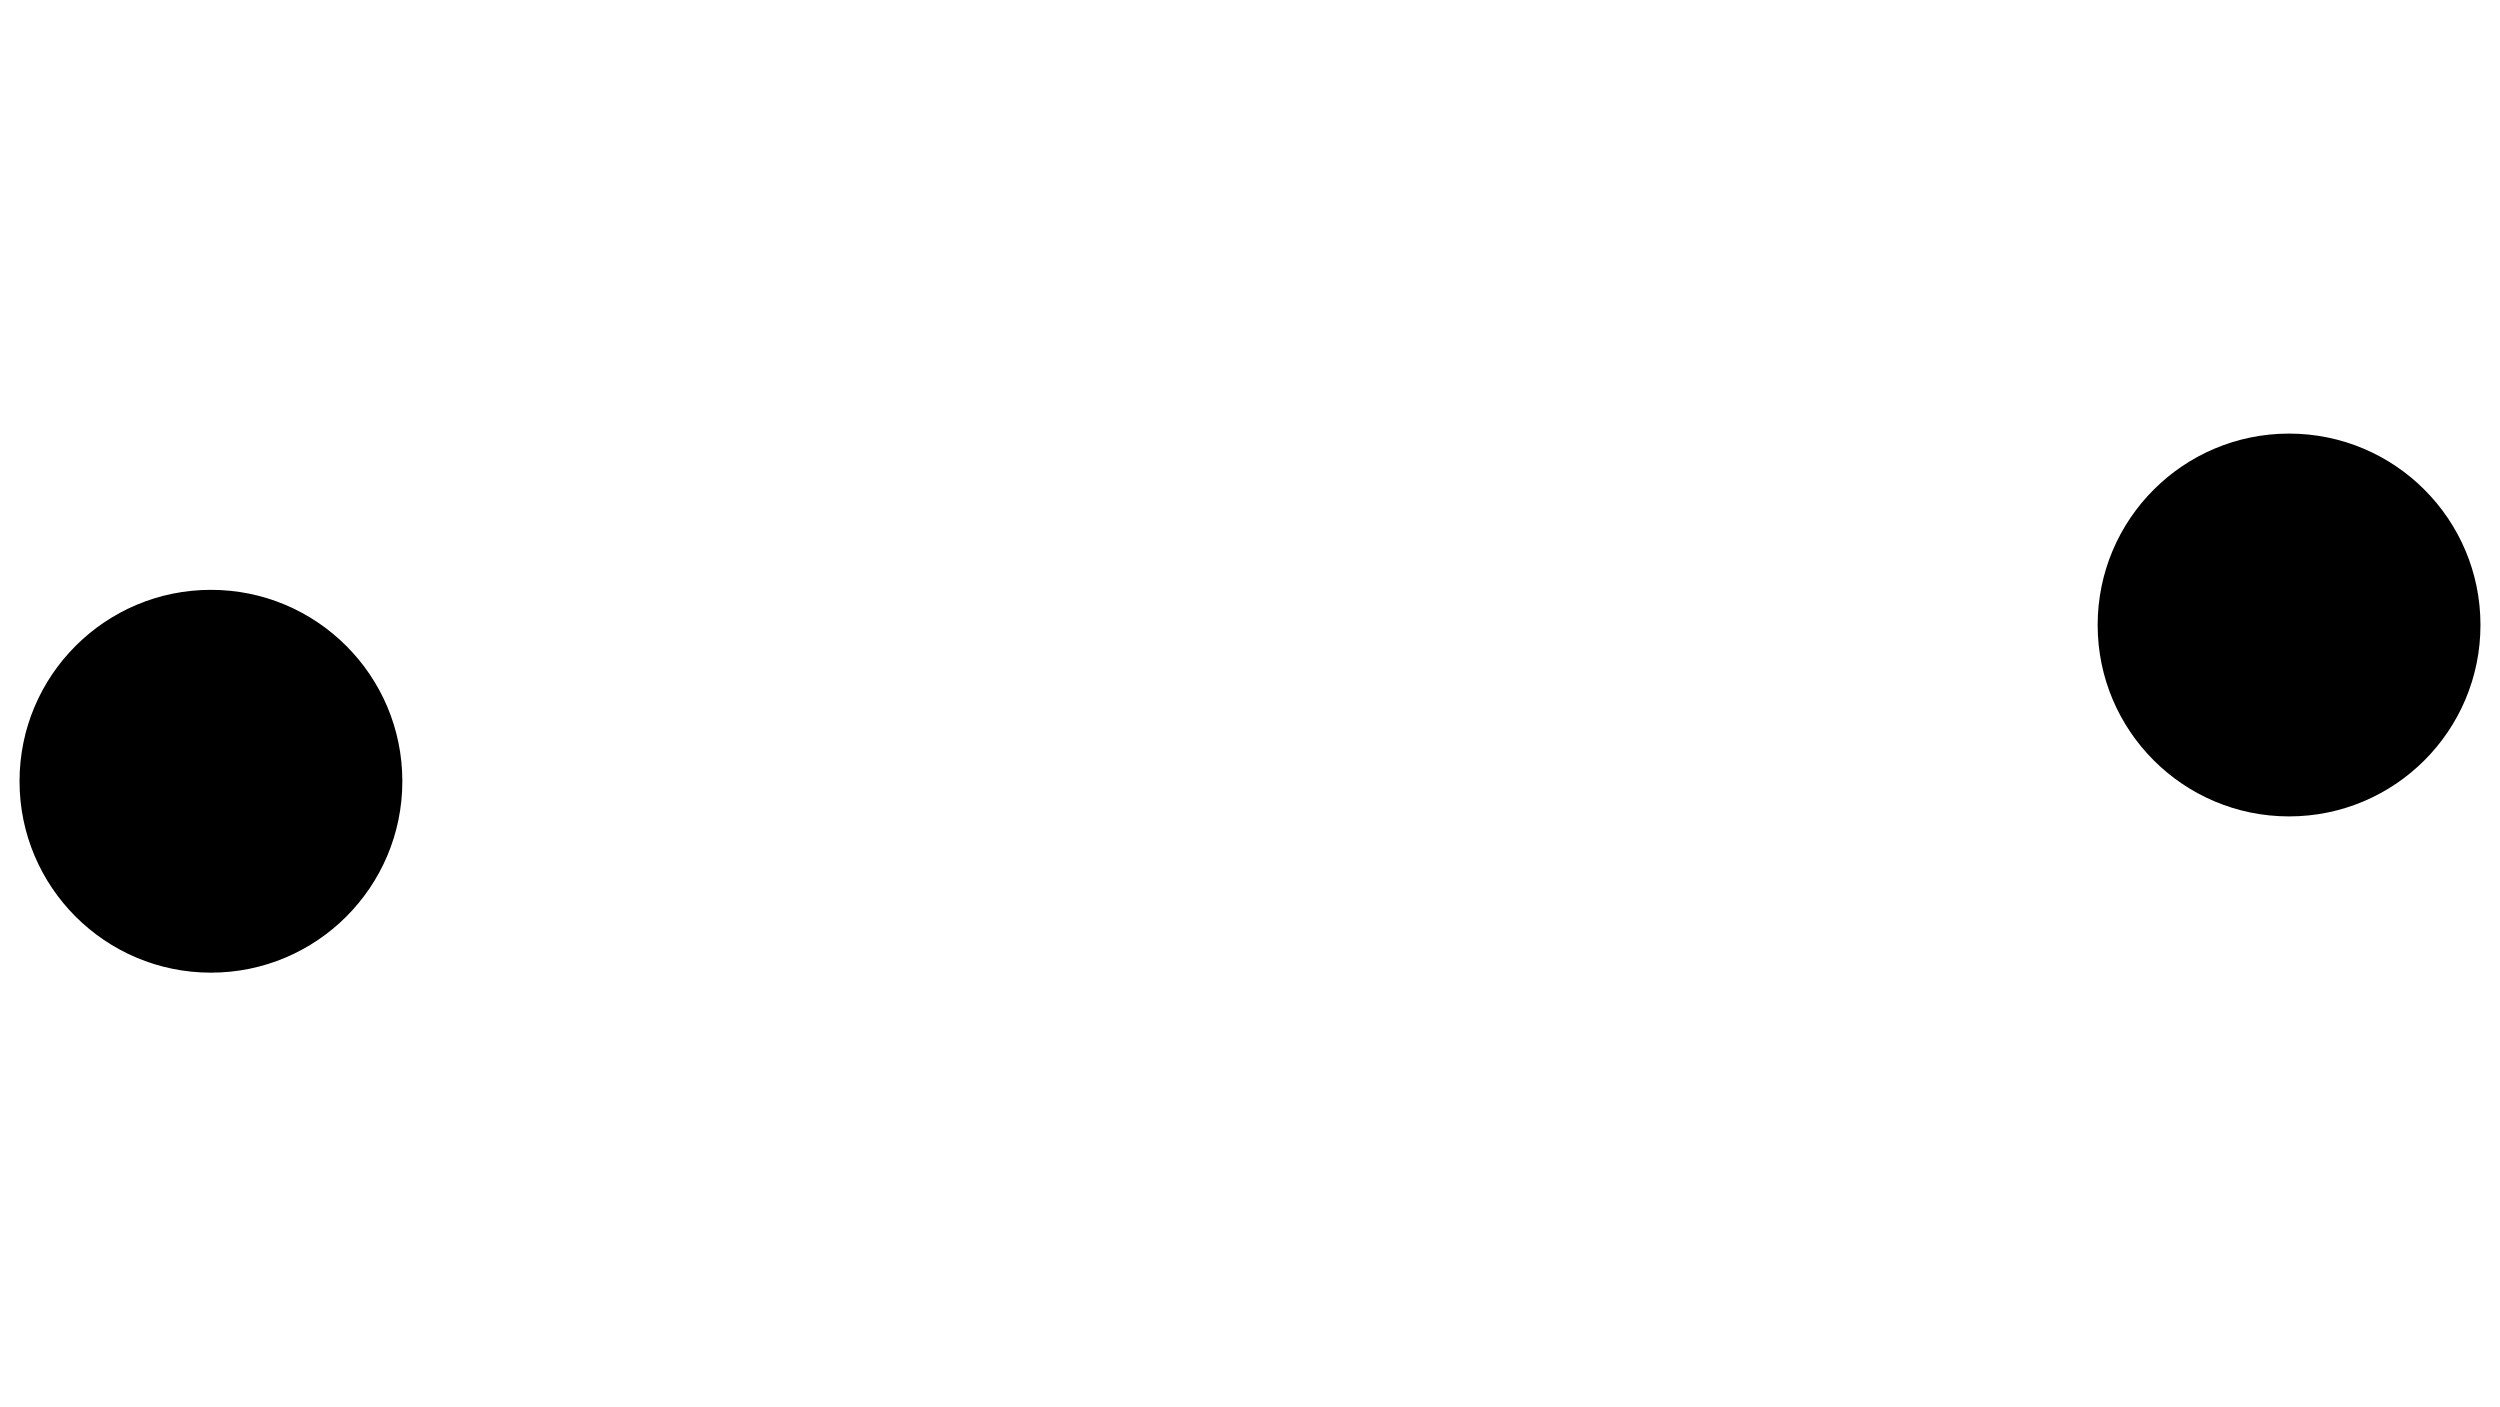
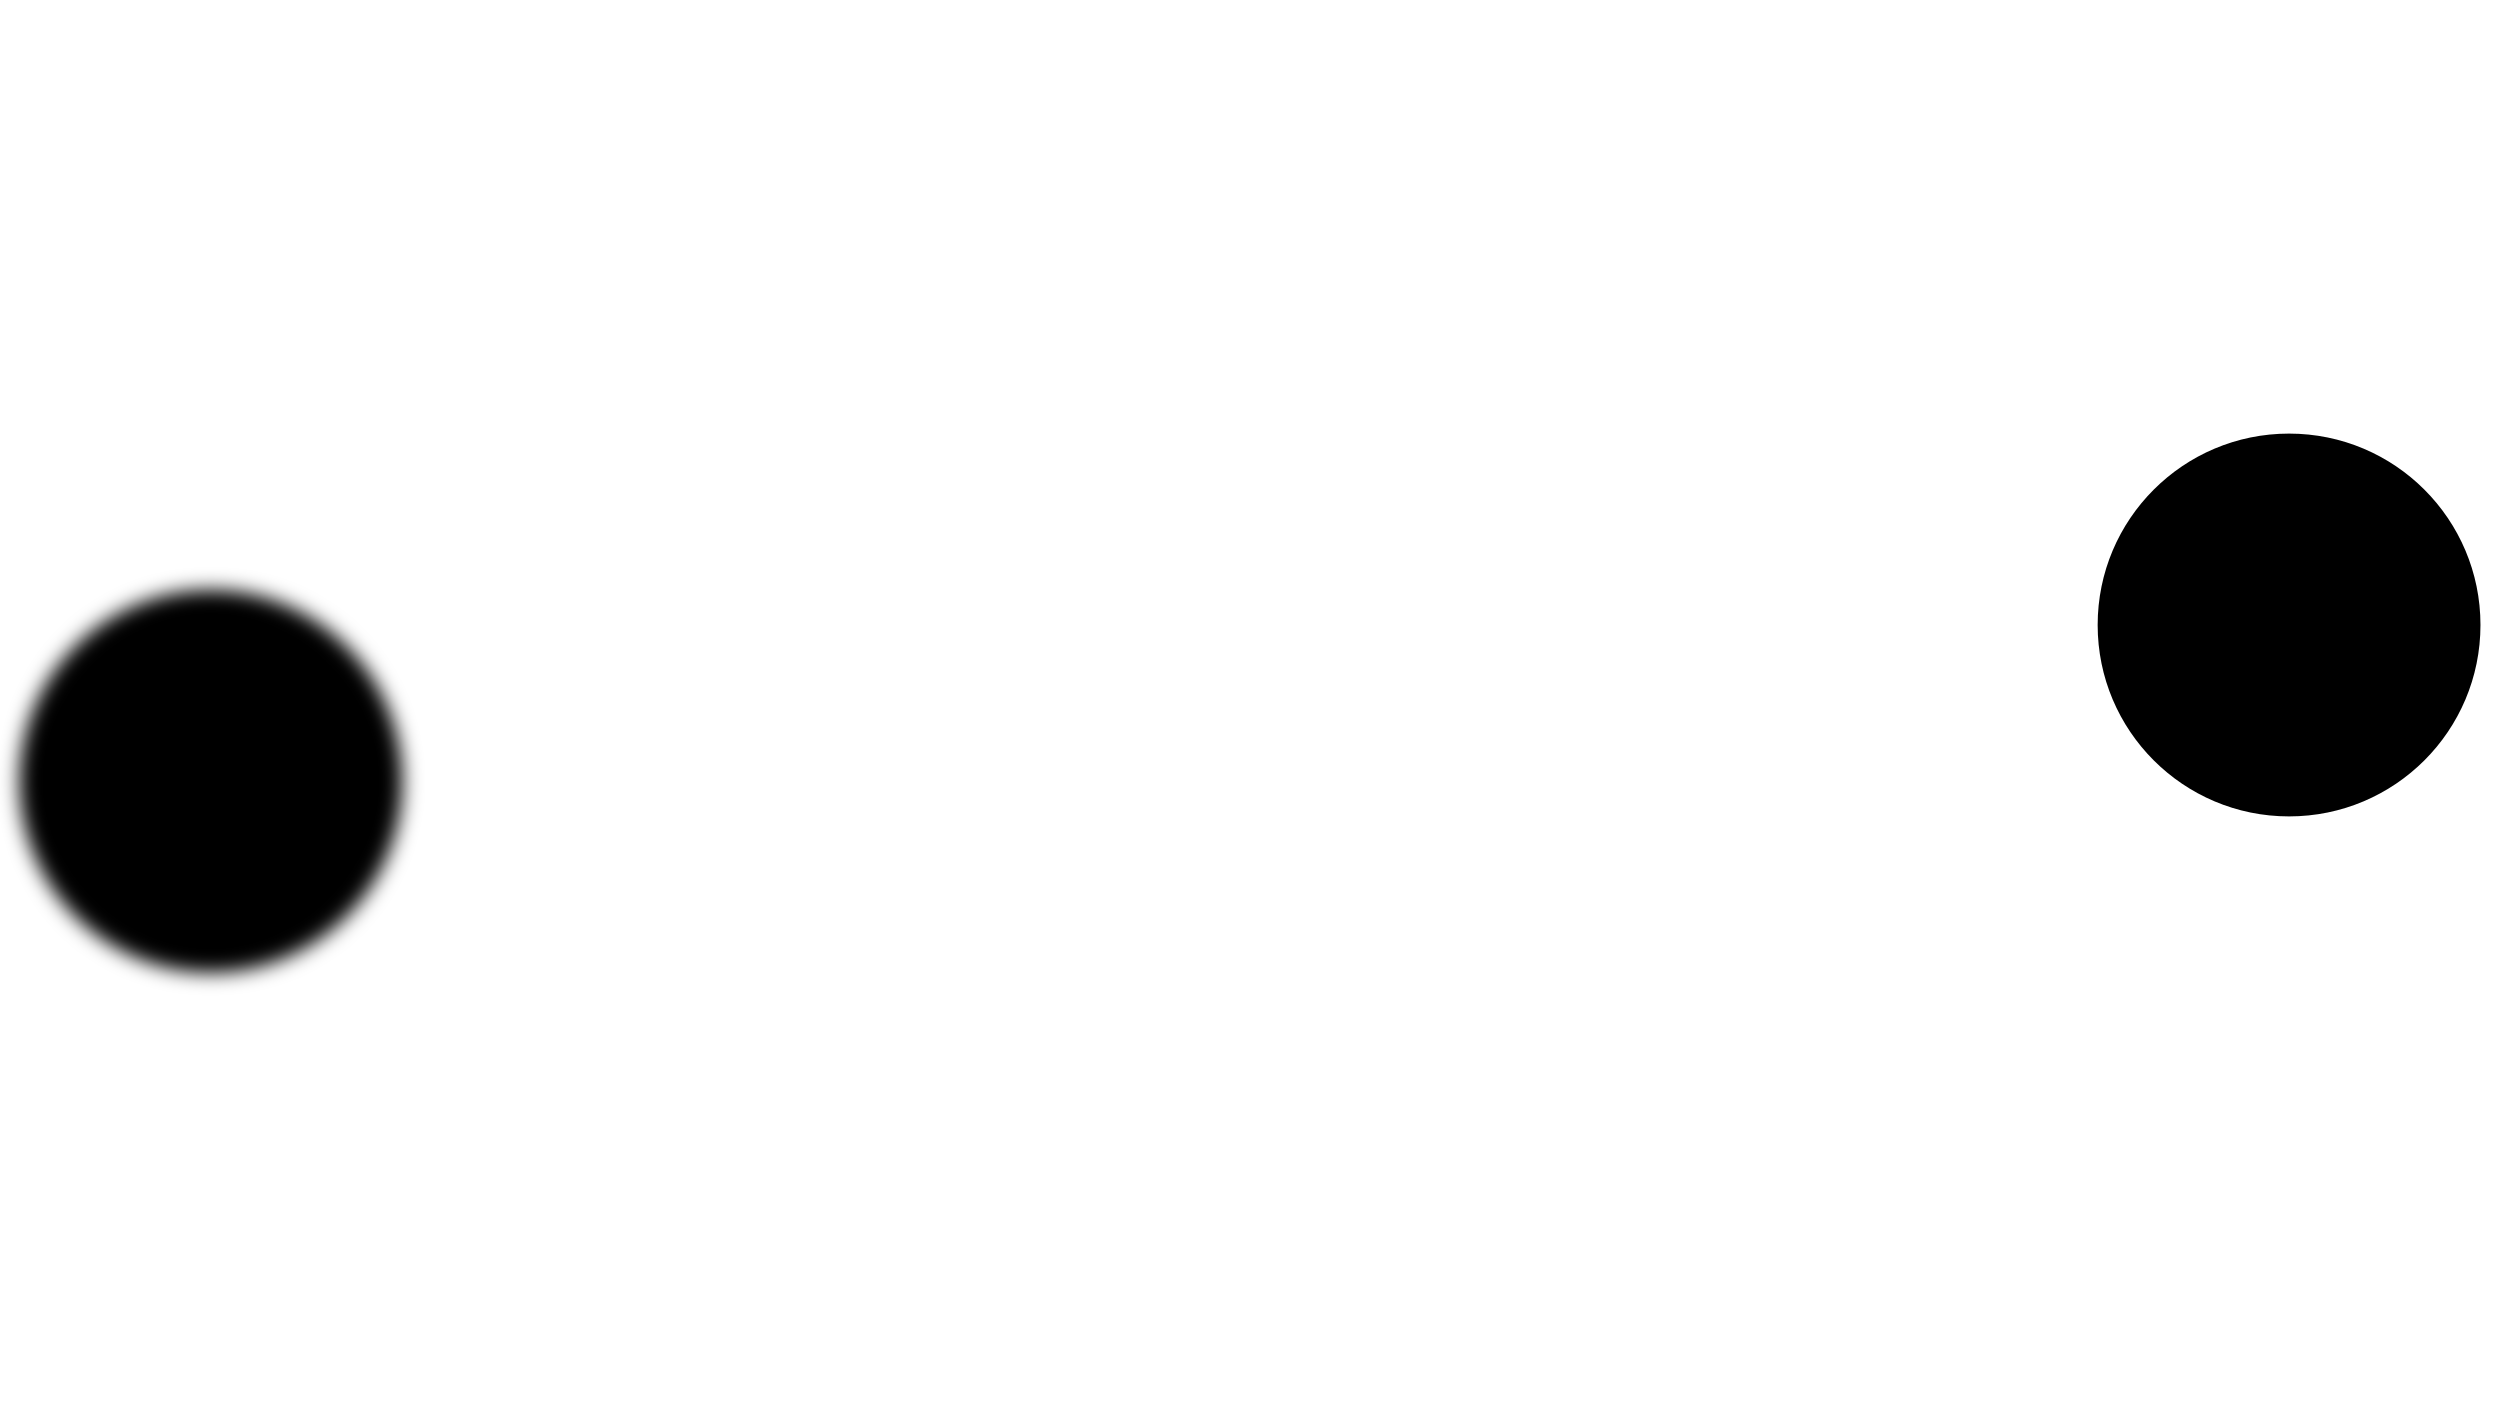
<svg xmlns="http://www.w3.org/2000/svg" xmlns:xlink="http://www.w3.org/1999/xlink" version="1.1" width="1280" height="720">
  <defs>
+     <filter id="blur">
+       <feGaussianBlur stdDeviation="5" />
+     </filter>
    <circle id="cam" r="98" />
  </defs>
-   <use xlink:href="#cam" x="108" y="400" />
+   <use xlink:href="#cam" filter="url(#blur)" x="108" y="400" />
  <use xlink:href="#cam" x="1172" y="320" />
</svg>
